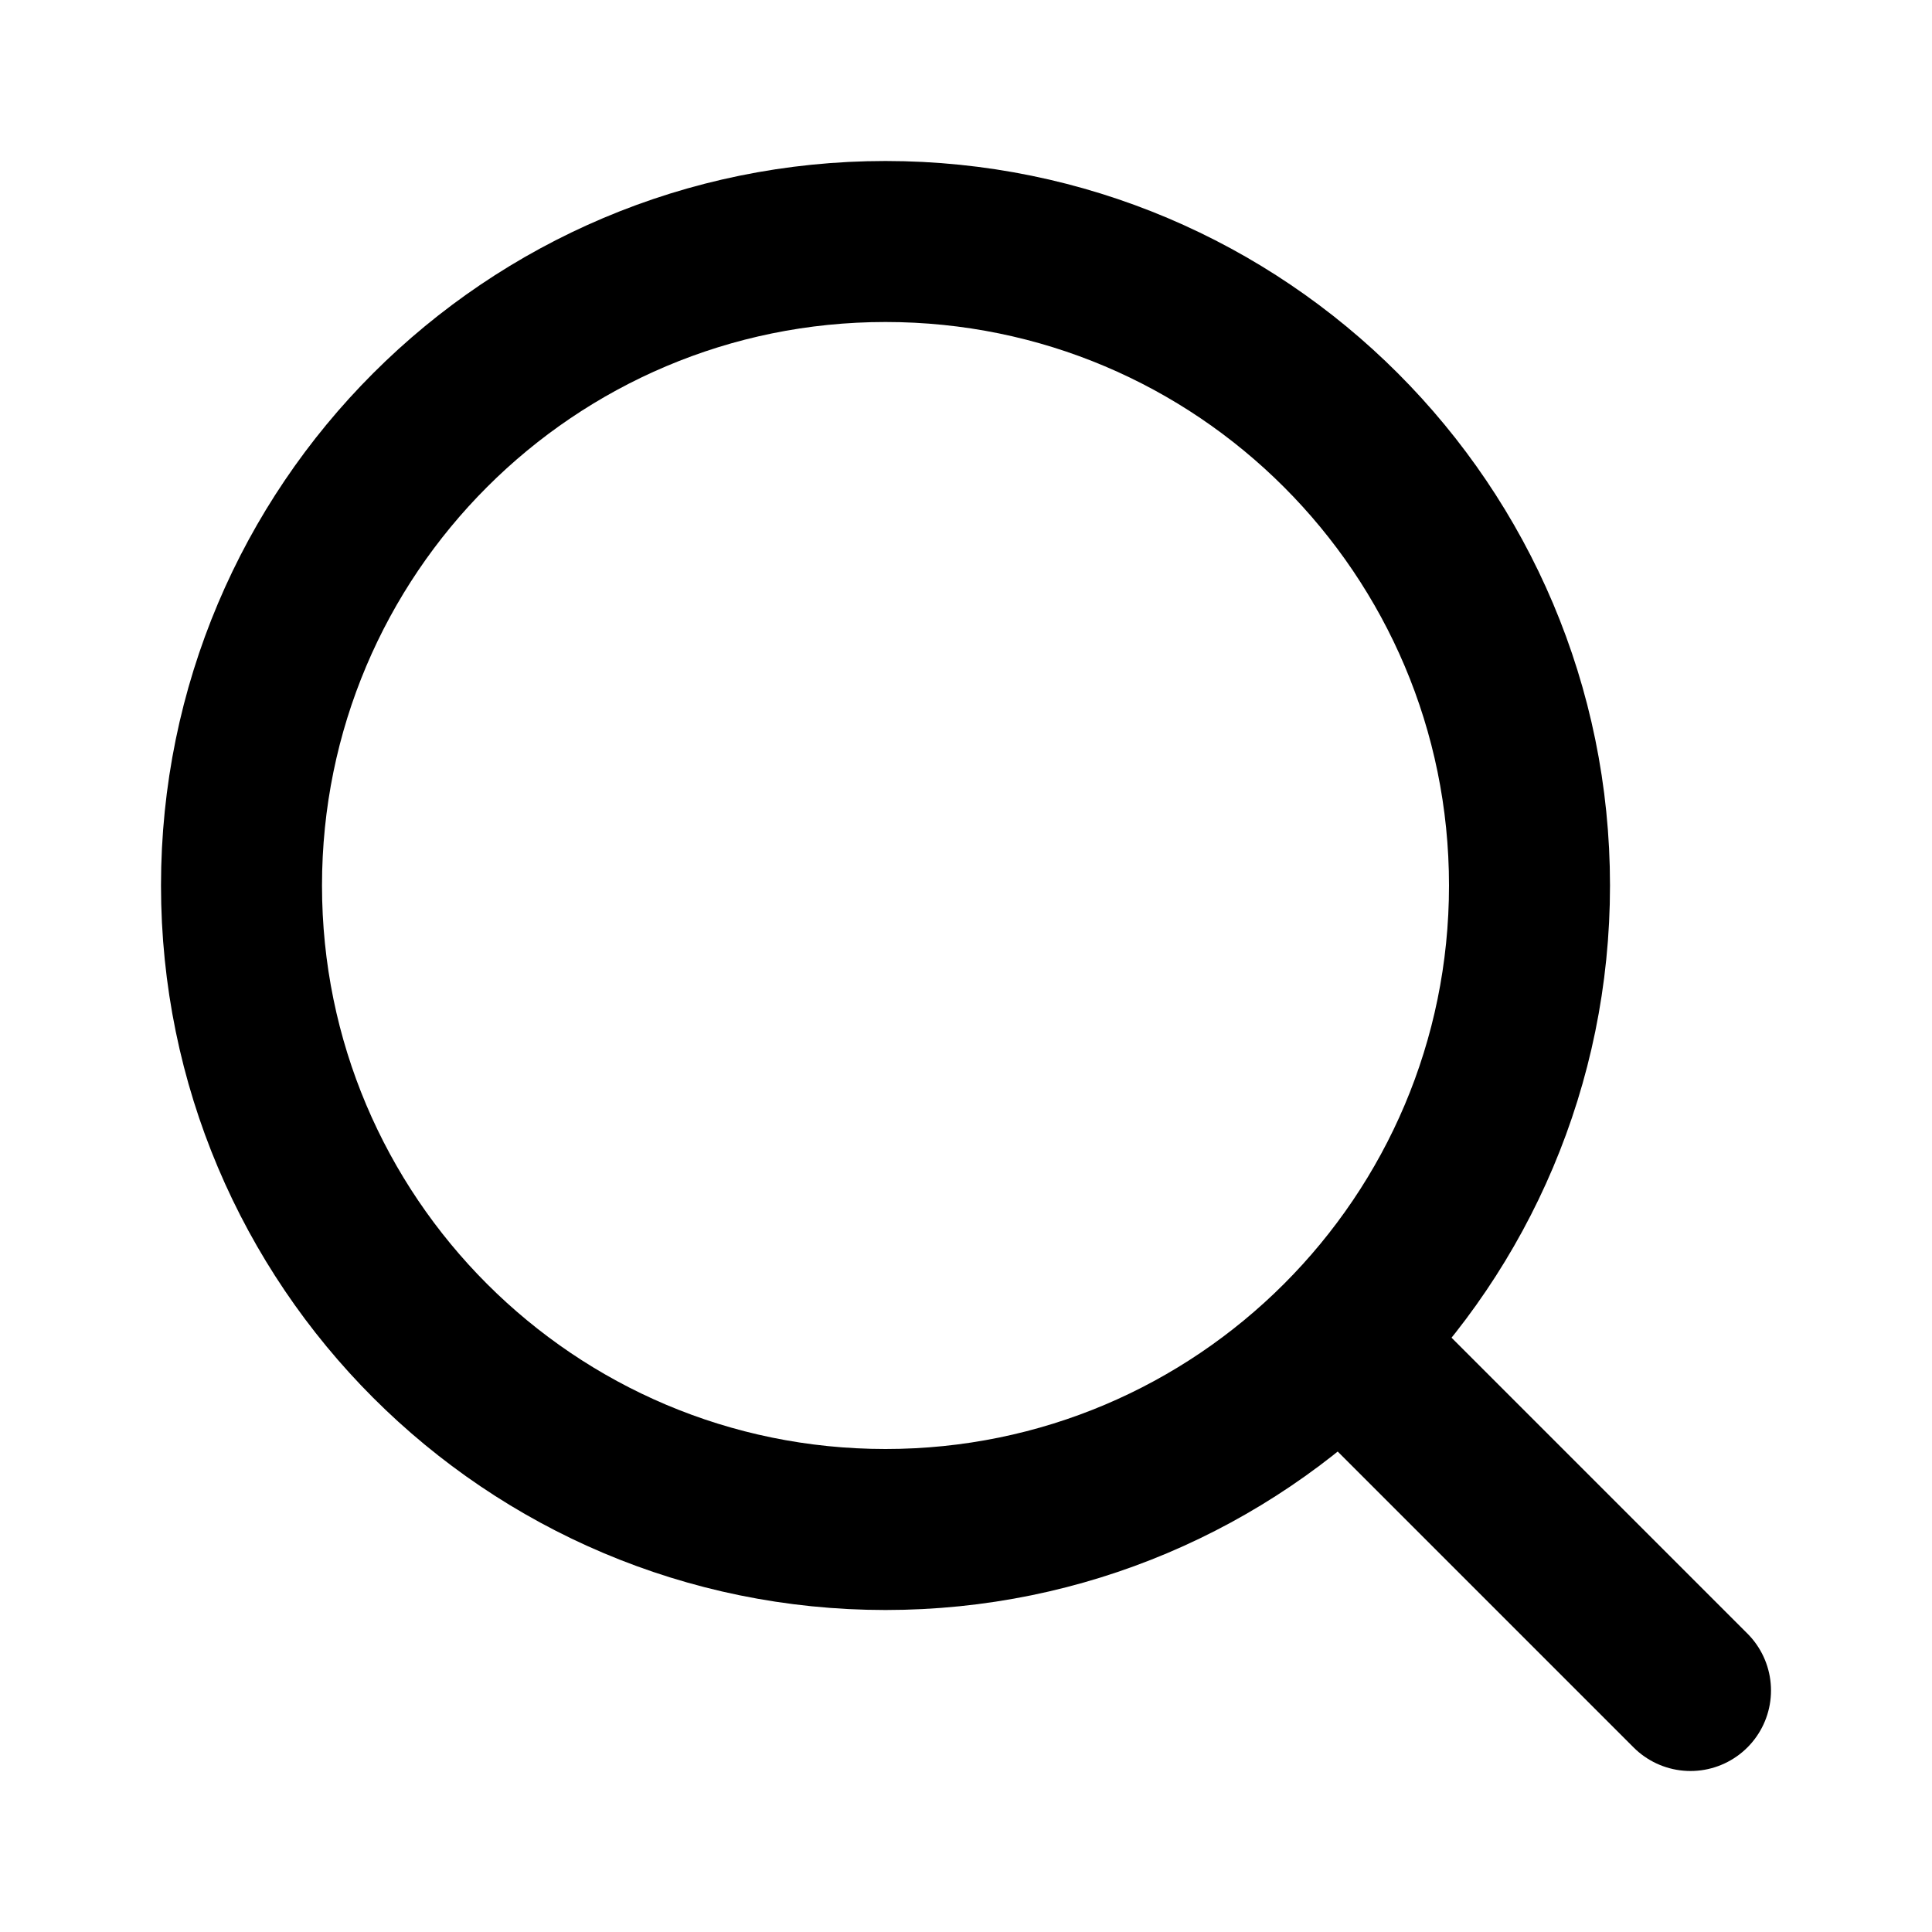
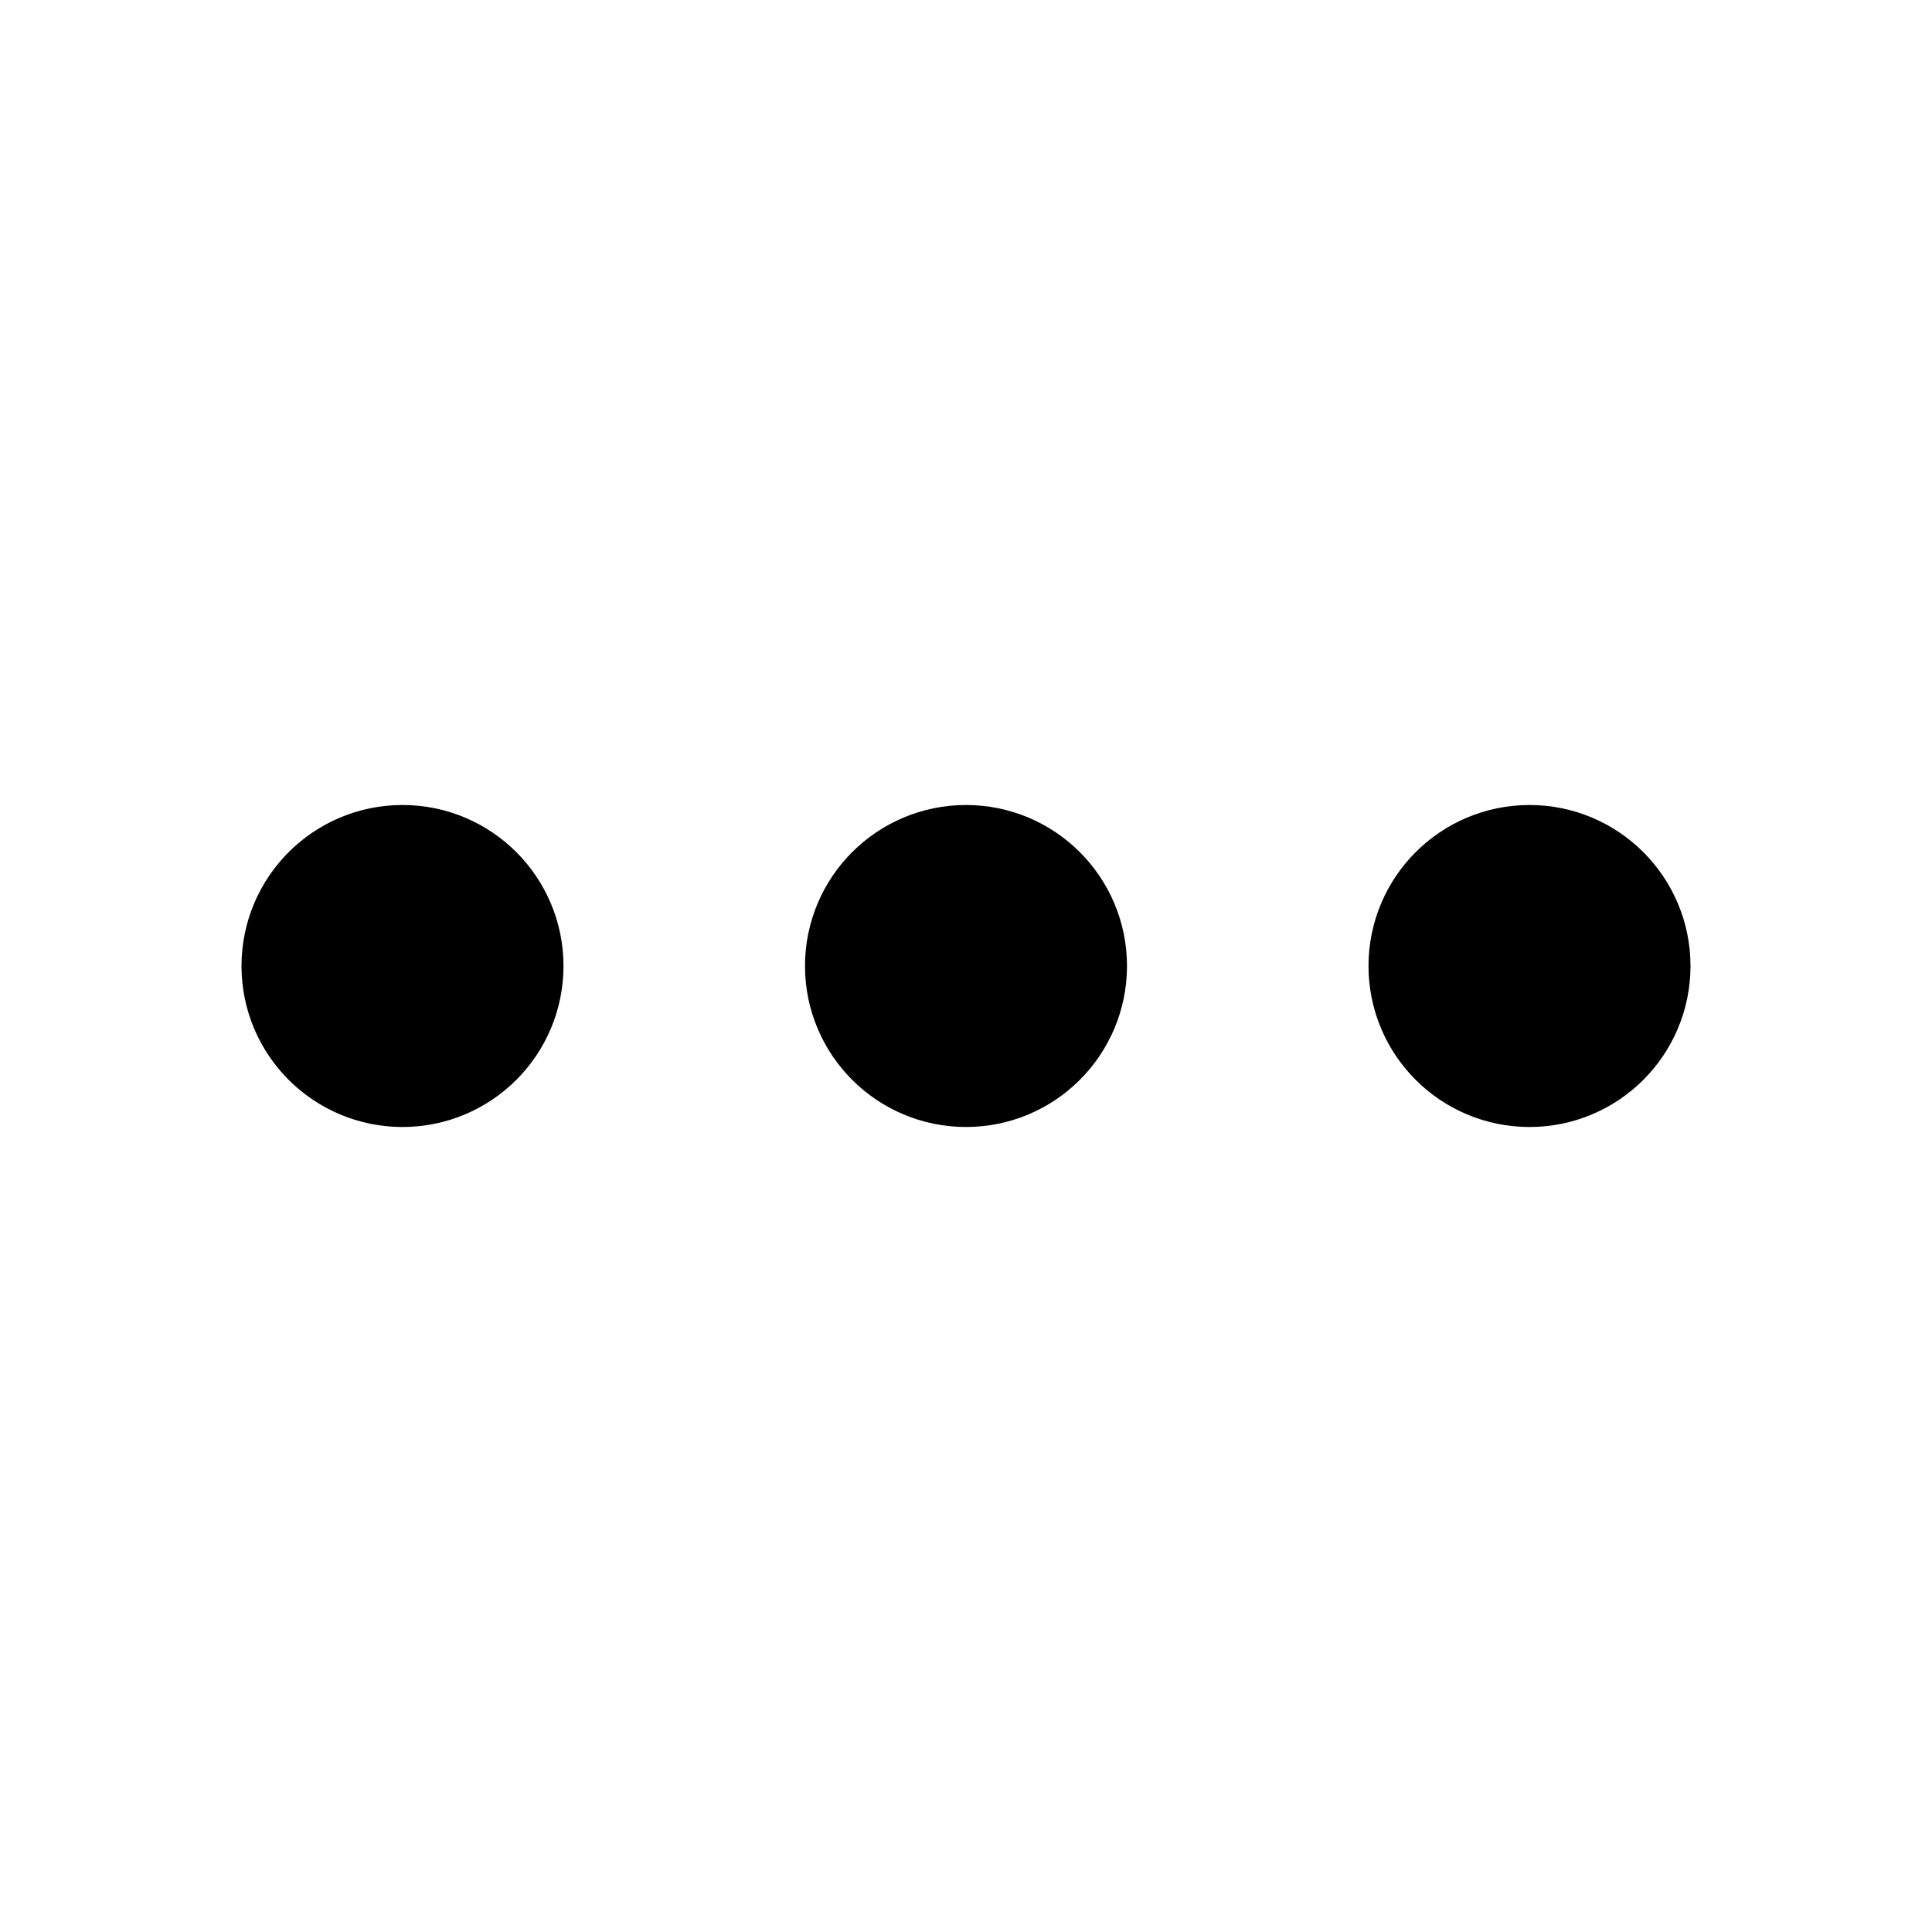
<svg xmlns="http://www.w3.org/2000/svg" width="24" height="24" viewBox="0 0 24 24" fill="none" stroke="currentColor" stroke-width="2" stroke-linecap="round" stroke-linejoin="round">
-   <circle cx="11" cy="11" r="8" />
-   <path d="m21 21-4.3-4.3" />
+   <circle cx="12" cy="12" r="1" />
+   <circle cx="19" cy="12" r="1" />
+   <circle cx="5" cy="12" r="1" />
</svg>
